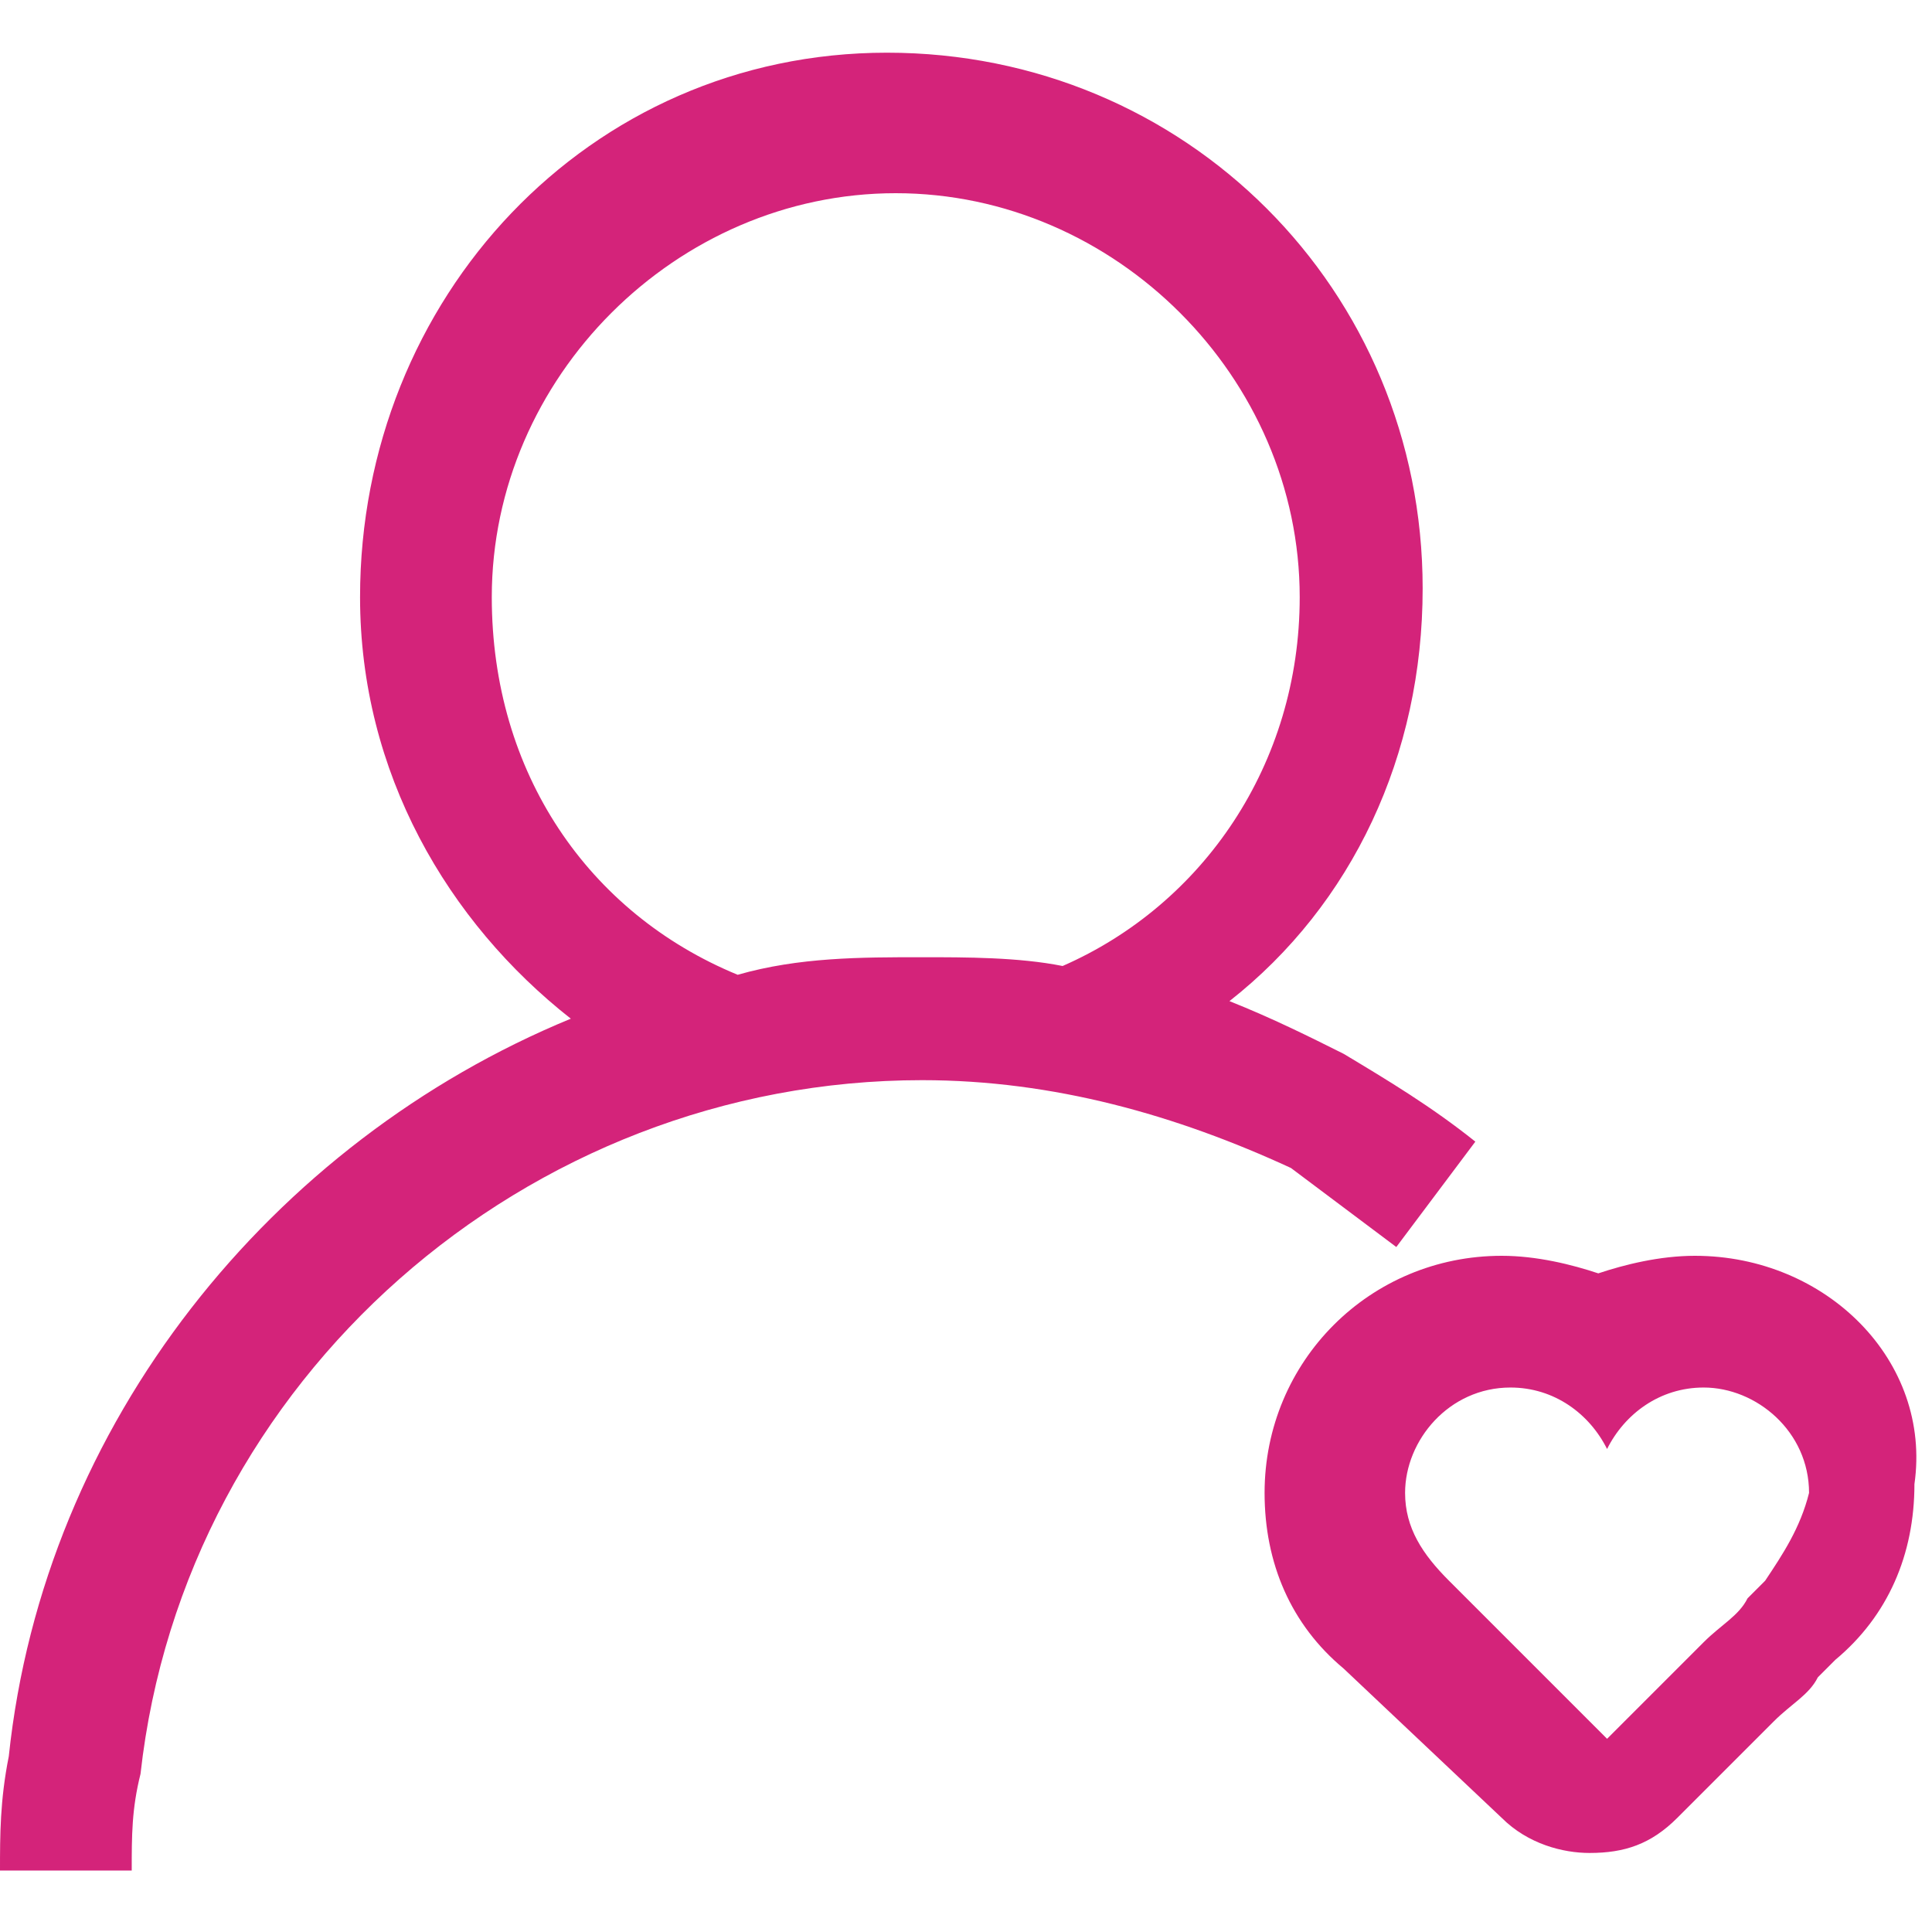
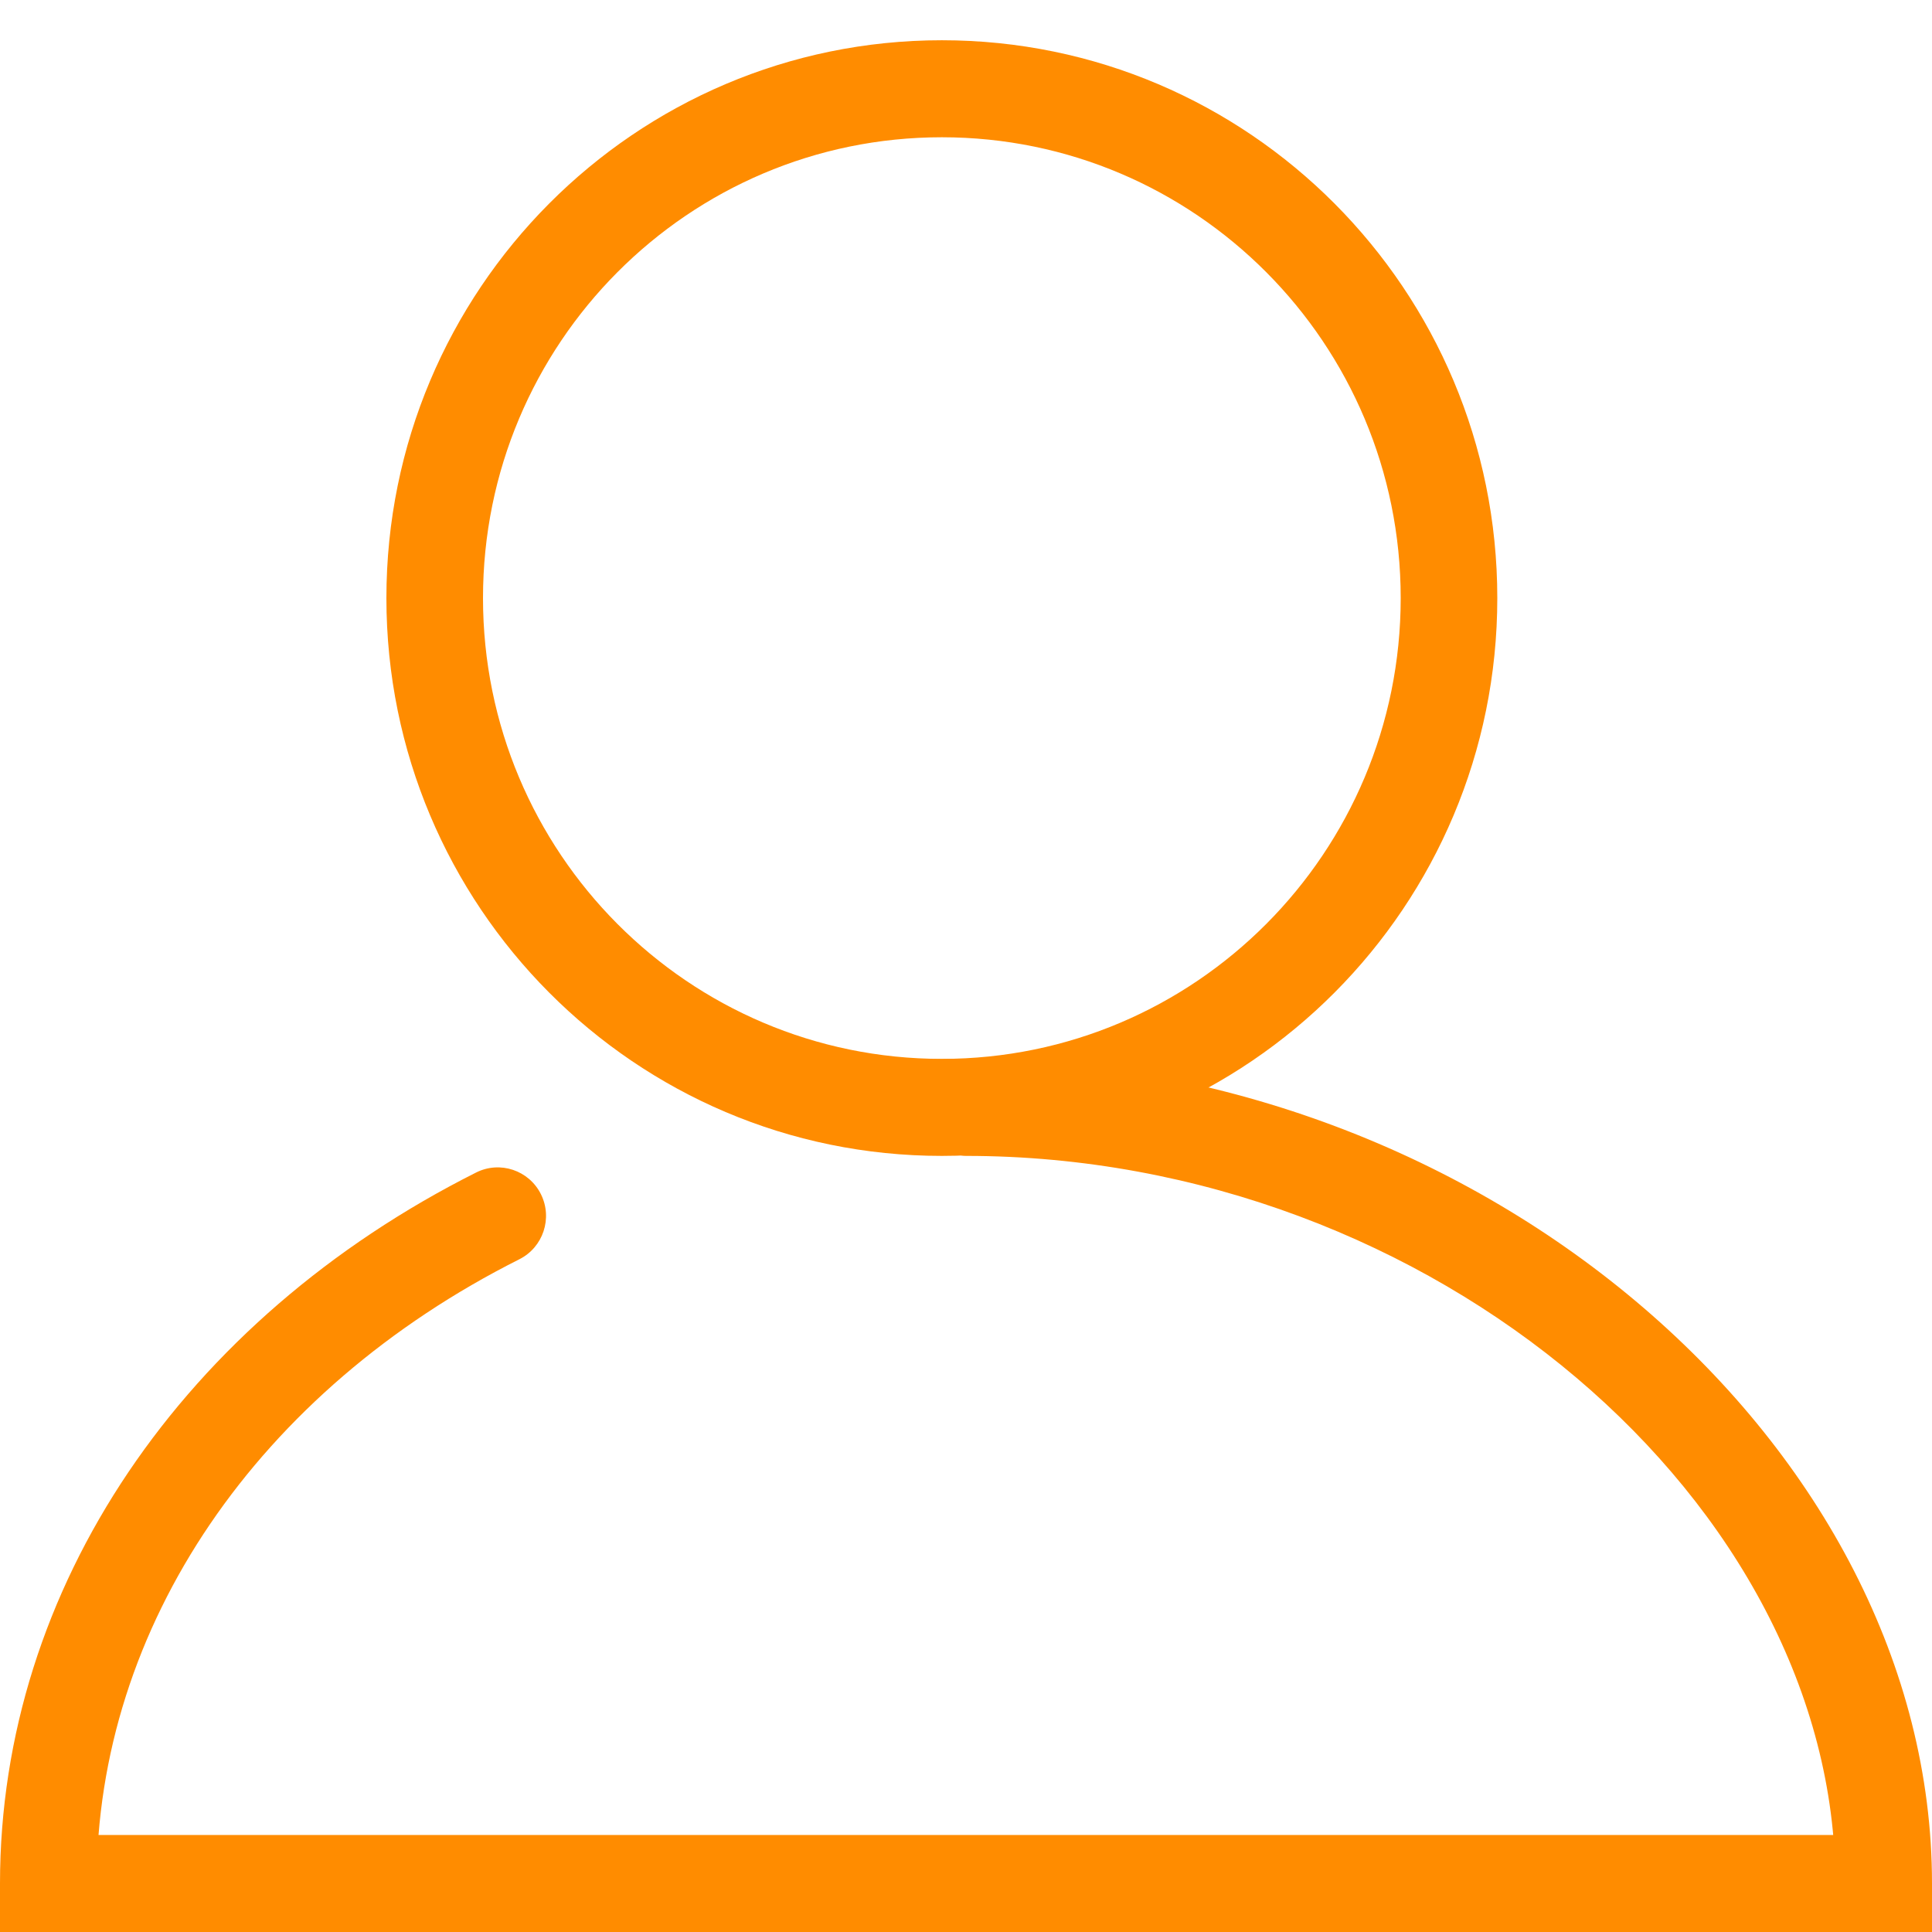
- <svg xmlns="http://www.w3.org/2000/svg" t="1628171382775" class="icon" viewBox="0 0 1024 1024" version="1.1" p-id="1582" width="48" height="48">
+ <svg xmlns="http://www.w3.org/2000/svg" t="1631179132436" class="icon" viewBox="0 0 1024 1024" version="1.1" p-id="1308" width="64" height="64">
  <defs>
    <style type="text/css" />
  </defs>
-   <path d="M740.073 660.945l41.891-55.855c-23.273-18.618-46.545-32.582-69.818-46.545-18.618-9.309-37.236-18.618-60.509-27.927 65.164-51.2 102.4-130.327 102.4-218.764 0-158.255-125.673-283.927-283.927-283.927s-279.273 130.327-279.273 288.582c0 93.091 46.545 172.218 111.709 223.418C144.291 605.091 23.273 754.036 4.655 930.909c-4.655 23.273-4.655 41.891-4.655 60.509h69.818c0-18.618 0-32.582 4.655-51.2 23.273-209.455 204.8-367.709 414.255-367.709 69.818 0 134.982 18.618 195.491 46.545l55.855 41.891z m-349.091-144.291c-79.127-32.582-130.327-107.055-130.327-200.145 0-116.364 97.745-214.109 214.109-214.109s214.109 97.745 214.109 214.109c0 88.436-51.2 162.909-125.673 195.491-23.273-4.655-51.2-4.655-74.473-4.655-32.582 0-65.164 0-97.745 9.309zM898.327 665.6c-18.618 0-37.236 4.655-51.2 9.309-13.964-4.655-32.582-9.309-51.2-9.309-69.818 0-125.673 55.855-125.673 125.673 0 37.236 13.964 69.818 41.891 93.091l83.782 79.127c13.964 13.964 32.582 18.618 46.545 18.618 18.618 0 32.582-4.655 46.545-18.618l51.2-51.2c9.309-9.309 18.618-13.964 23.273-23.273l9.309-9.309c27.927-23.273 41.891-55.855 41.891-93.091 9.309-65.164-46.545-121.018-116.364-121.018z m37.236 172.218l-9.309 9.309c-4.655 9.309-13.964 13.964-23.273 23.273l-51.2 51.2-83.782-83.782c-13.964-13.964-23.273-27.927-23.273-46.545 0-27.927 23.273-55.855 55.855-55.855 23.273 0 41.891 13.964 51.2 32.582 9.309-18.618 27.927-32.582 51.2-32.582 27.927 0 55.855 23.273 55.855 55.855-4.655 18.618-13.964 32.582-23.273 46.545z" p-id="1583" fill="#d4237a" />
+   <path d="M793.6 316.991c0-163.287-131.807-295.658-294.4-295.658S204.8 153.704 204.8 316.991c0 163.288 131.807 295.659 294.4 295.659S793.6 480.279 793.6 316.99z m-537.6 0c0-134.89 108.884-244.239 243.2-244.239 134.316 0 243.2 109.35 243.2 244.24 0 134.89-108.884 244.239-243.2 244.239-134.316 0-243.2-109.35-243.2-244.24z" p-id="1309" fill="#FF8C00" />
+   <path d="M0 998.29V1024h1024v-25.71c0-230.827-236.91-437.06-512-437.06-16.552 0-33.01 0.67-49.34 2.003-14.092 1.149 22.596 13.553 23.74 27.706 14.95-1.22 10.431 21.71 25.6 21.71 248.31 0 460.8 184.975 460.8 385.642l25.6-25.71H25.6l25.6 25.71c0-136.534 85.814-261.346 224.064-330.852 12.642-6.356 17.76-21.802 11.431-34.498-6.329-12.697-21.709-17.837-34.351-11.48C97.582 699.267 0 841.195 0 998.29z" p-id="1310" fill="#FF8C00" />
</svg>
